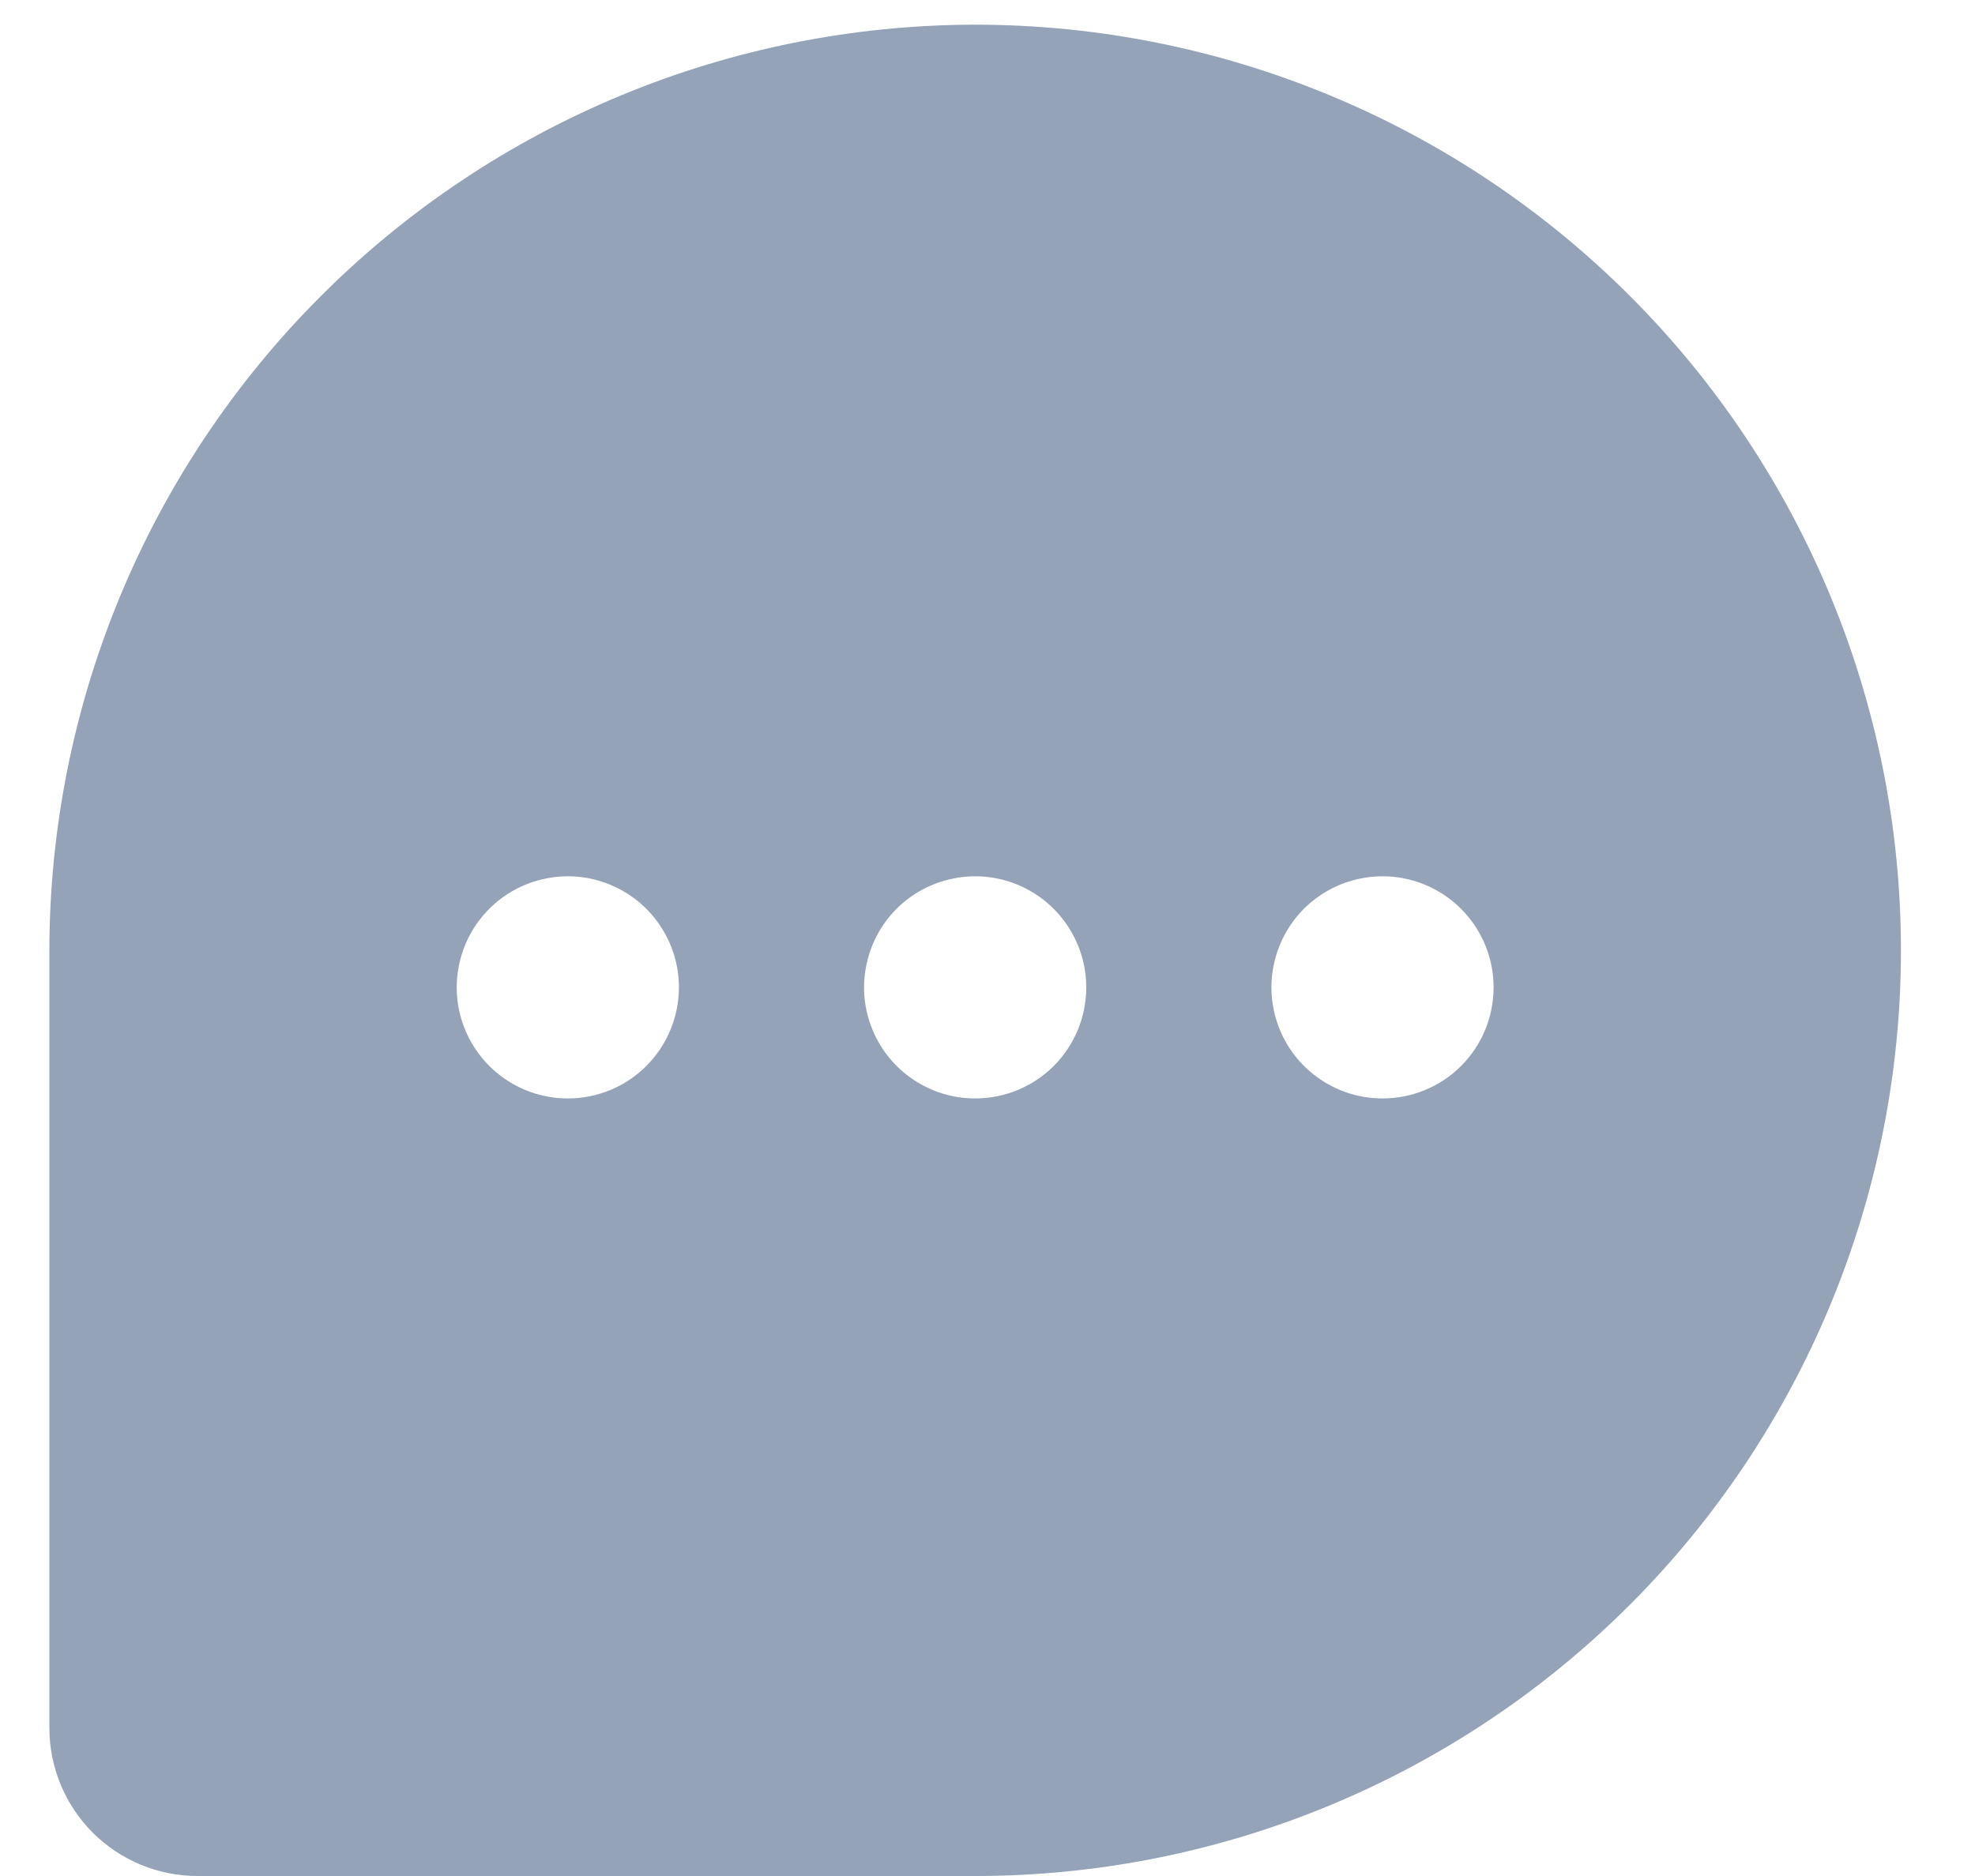
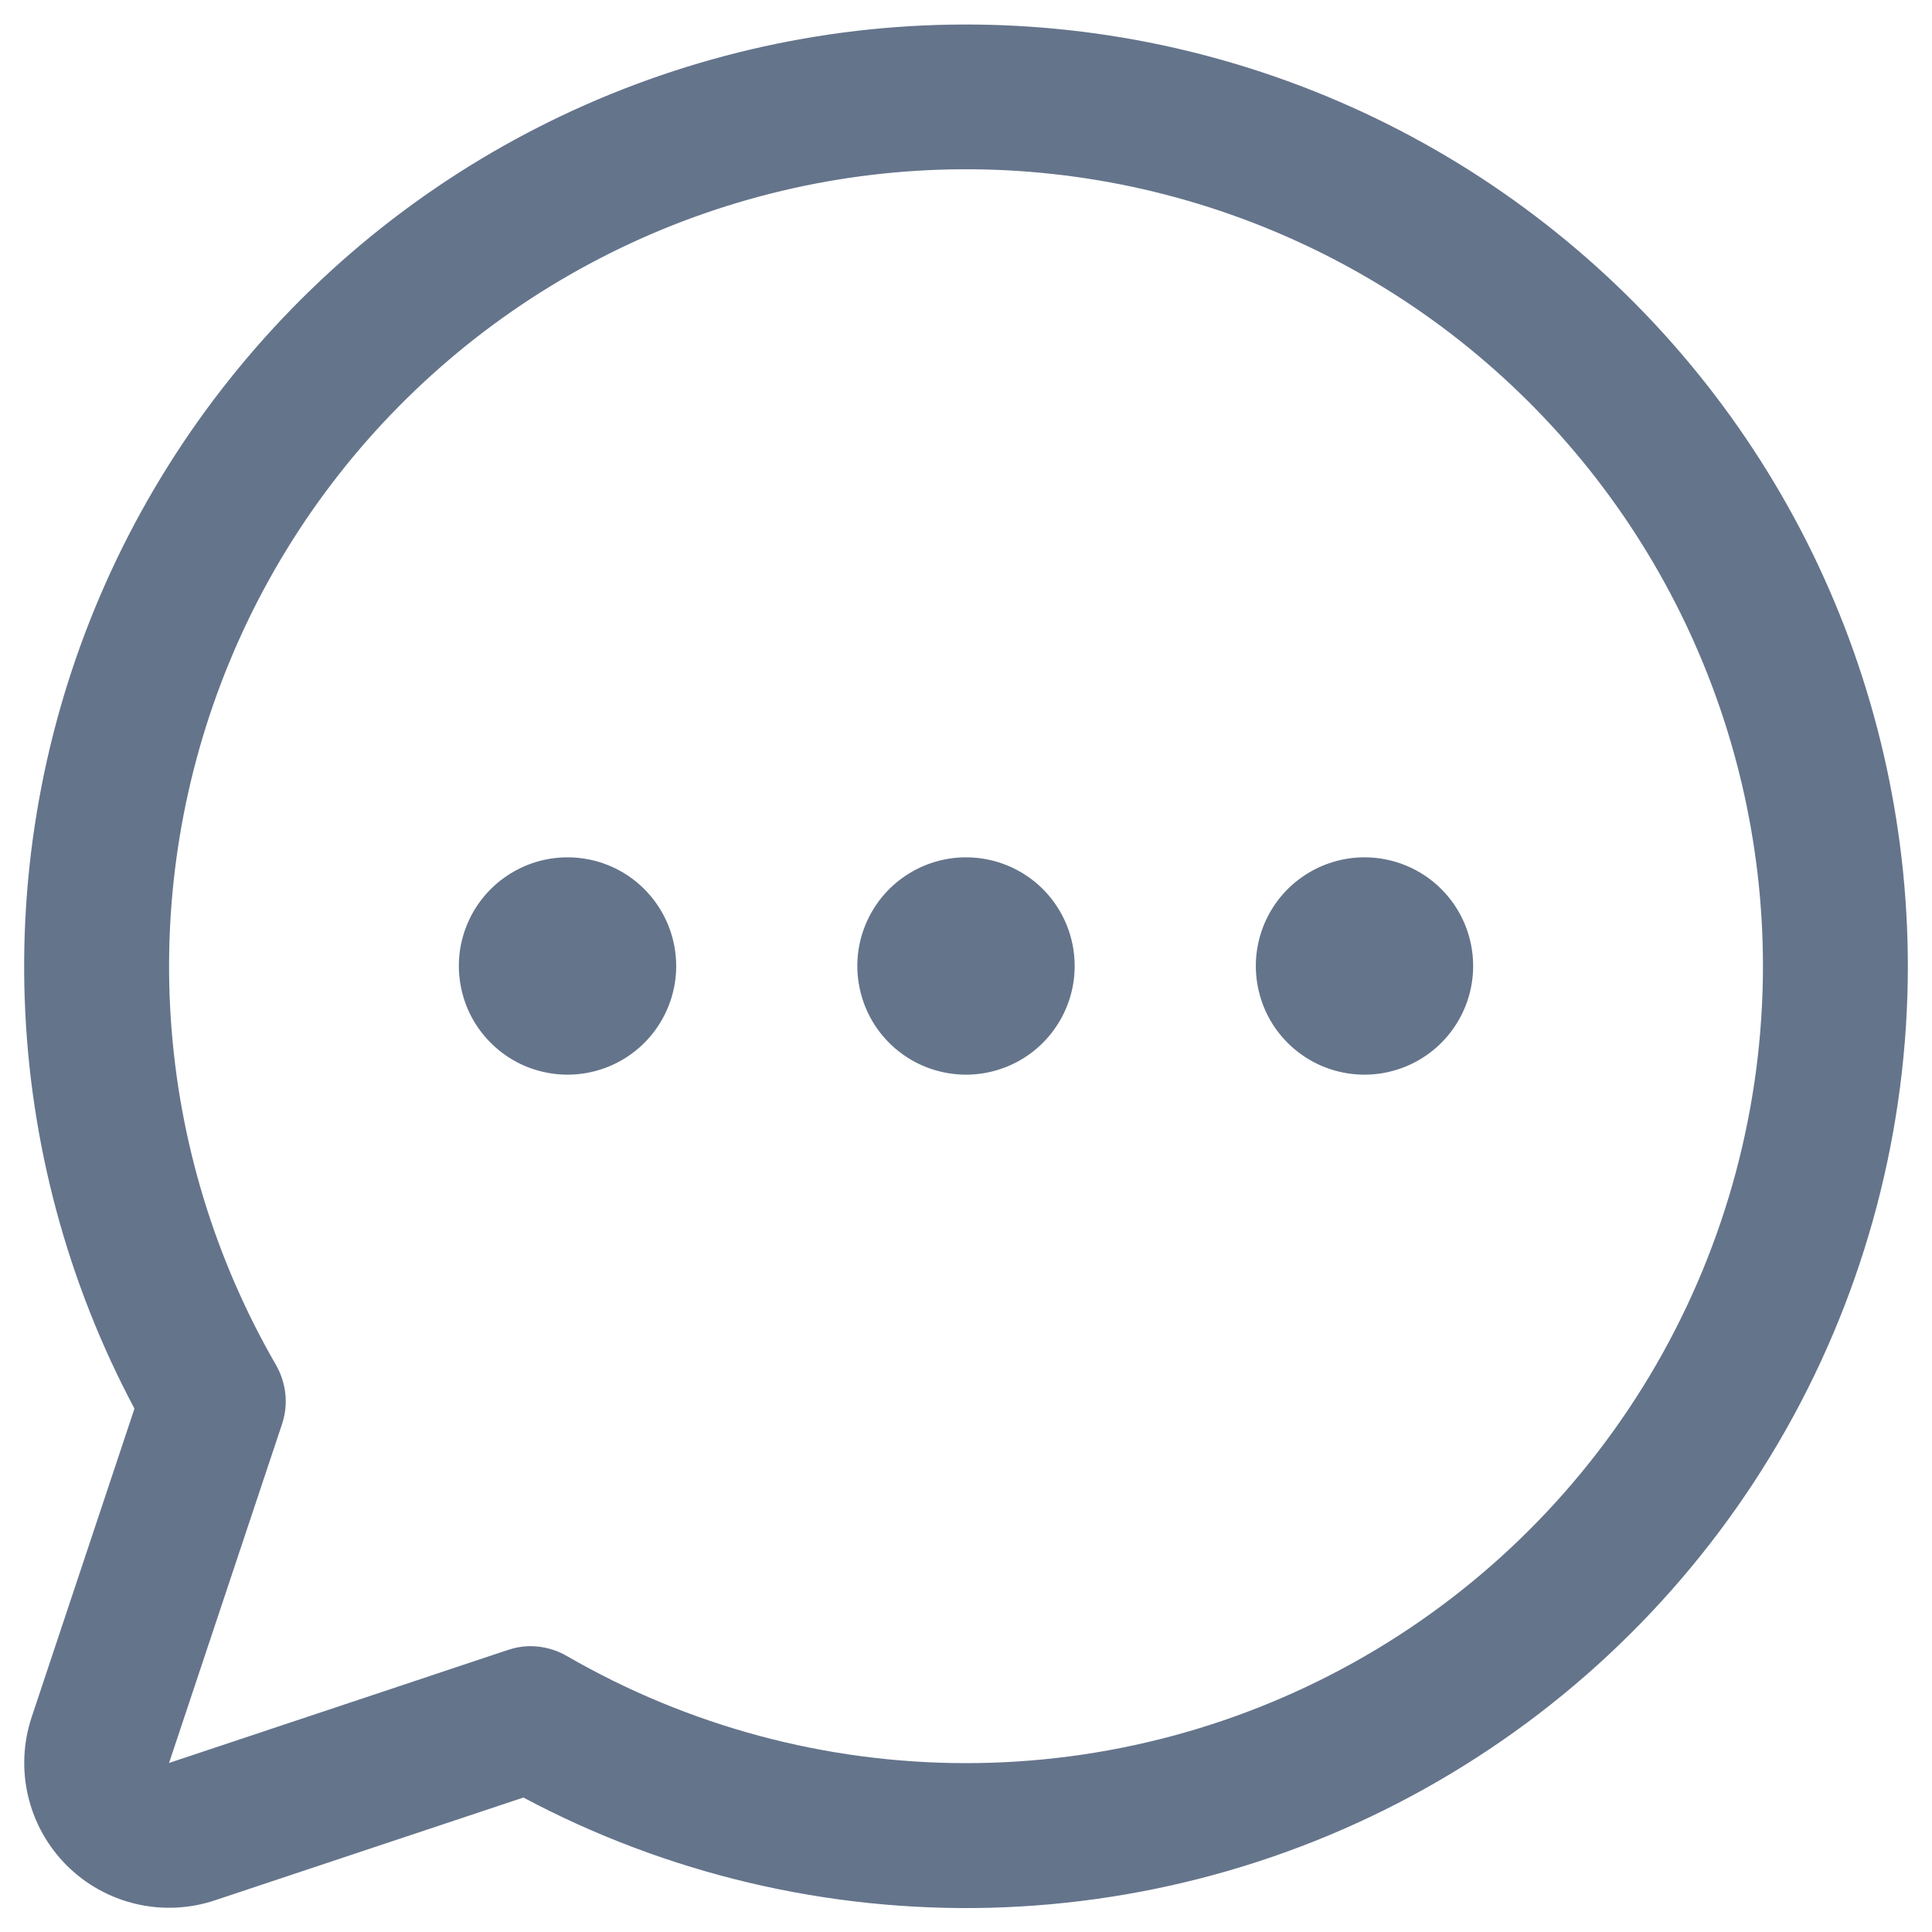
- <svg xmlns="http://www.w3.org/2000/svg" width="20" height="19" viewBox="0 0 20 19" fill="none">
-   <path d="M9.875 0.25C7.389 0.253 5.006 1.241 3.249 2.999C1.491 4.756 0.503 7.139 0.5 9.625V17.5C0.5 17.898 0.658 18.279 0.939 18.561C1.221 18.842 1.602 19 2 19H9.875C12.361 19 14.746 18.012 16.504 16.254C18.262 14.496 19.25 12.111 19.25 9.625C19.25 7.139 18.262 4.754 16.504 2.996C14.746 1.238 12.361 0.25 9.875 0.25ZM5.75 11.125C5.527 11.125 5.31 11.059 5.125 10.935C4.94 10.812 4.796 10.636 4.711 10.431C4.625 10.225 4.603 9.999 4.647 9.781C4.69 9.562 4.797 9.362 4.955 9.204C5.112 9.047 5.312 8.94 5.531 8.897C5.749 8.853 5.975 8.875 6.181 8.961C6.386 9.046 6.562 9.19 6.685 9.375C6.809 9.56 6.875 9.777 6.875 10C6.875 10.298 6.756 10.585 6.545 10.796C6.335 11.007 6.048 11.125 5.75 11.125ZM9.875 11.125C9.652 11.125 9.435 11.059 9.25 10.935C9.065 10.812 8.921 10.636 8.836 10.431C8.75 10.225 8.728 9.999 8.772 9.781C8.815 9.562 8.922 9.362 9.079 9.204C9.237 9.047 9.437 8.94 9.656 8.897C9.874 8.853 10.1 8.875 10.306 8.961C10.511 9.046 10.687 9.19 10.81 9.375C10.934 9.56 11 9.777 11 10C11 10.298 10.882 10.585 10.671 10.796C10.46 11.007 10.173 11.125 9.875 11.125ZM14 11.125C13.777 11.125 13.56 11.059 13.375 10.935C13.19 10.812 13.046 10.636 12.961 10.431C12.876 10.225 12.853 9.999 12.897 9.781C12.94 9.562 13.047 9.362 13.204 9.204C13.362 9.047 13.562 8.94 13.78 8.897C13.999 8.853 14.225 8.875 14.431 8.961C14.636 9.046 14.812 9.19 14.935 9.375C15.059 9.56 15.125 9.777 15.125 10C15.125 10.298 15.007 10.585 14.796 10.796C14.585 11.007 14.298 11.125 14 11.125Z" fill="#94A3B8" />
+ <svg xmlns="http://www.w3.org/2000/svg" width="20" height="20" viewBox="0 0 20 20" fill="none">
+   <path d="M11.125 10C11.125 10.222 11.059 10.44 10.935 10.625C10.812 10.81 10.636 10.954 10.431 11.039C10.225 11.124 9.999 11.147 9.781 11.103C9.562 11.06 9.362 10.953 9.204 10.795C9.047 10.638 8.94 10.438 8.897 10.219C8.853 10.001 8.875 9.775 8.961 9.569C9.046 9.364 9.19 9.188 9.375 9.065C9.56 8.941 9.777 8.875 10 8.875C10.298 8.875 10.585 8.993 10.796 9.204C11.007 9.415 11.125 9.702 11.125 10ZM5.875 8.875C5.652 8.875 5.435 8.941 5.25 9.065C5.065 9.188 4.921 9.364 4.836 9.569C4.75 9.775 4.728 10.001 4.772 10.219C4.815 10.438 4.922 10.638 5.08 10.795C5.237 10.953 5.437 11.06 5.656 11.103C5.874 11.147 6.1 11.124 6.306 11.039C6.511 10.954 6.687 10.81 6.81 10.625C6.934 10.44 7 10.222 7 10C7 9.702 6.881 9.415 6.67 9.204C6.46 8.993 6.173 8.875 5.875 8.875ZM14.125 8.875C13.902 8.875 13.685 8.941 13.5 9.065C13.315 9.188 13.171 9.364 13.086 9.569C13.001 9.775 12.978 10.001 13.022 10.219C13.065 10.438 13.172 10.638 13.329 10.795C13.487 10.953 13.687 11.06 13.905 11.103C14.124 11.147 14.35 11.124 14.556 11.039C14.761 10.954 14.937 10.81 15.06 10.625C15.184 10.44 15.25 10.222 15.25 10C15.25 9.702 15.132 9.415 14.921 9.204C14.71 8.993 14.423 8.875 14.125 8.875ZM19.75 10C19.75 11.683 19.315 13.338 18.486 14.803C17.657 16.268 16.463 17.494 15.02 18.36C13.577 19.227 11.934 19.705 10.251 19.749C8.569 19.792 6.903 19.399 5.418 18.608L2.225 19.672C1.961 19.76 1.677 19.773 1.406 19.709C1.135 19.645 0.887 19.507 0.69 19.31C0.493 19.113 0.355 18.865 0.291 18.594C0.227 18.323 0.24 18.039 0.328 17.775L1.392 14.582C0.696 13.275 0.308 11.826 0.256 10.346C0.204 8.866 0.49 7.393 1.092 6.04C1.694 4.687 2.597 3.489 3.731 2.536C4.865 1.584 6.202 0.903 7.639 0.544C9.076 0.185 10.575 0.159 12.024 0.466C13.473 0.774 14.833 1.407 16 2.319C17.168 3.23 18.112 4.396 18.762 5.726C19.411 7.057 19.749 8.519 19.75 10ZM18.25 10C18.25 8.734 17.958 7.486 17.398 6.351C16.838 5.216 16.024 4.226 15.02 3.455C14.016 2.685 12.848 2.157 11.607 1.91C10.365 1.664 9.084 1.706 7.862 2.034C6.64 2.362 5.509 2.967 4.558 3.802C3.607 4.636 2.86 5.679 2.377 6.848C1.893 8.018 1.685 9.283 1.768 10.545C1.851 11.808 2.224 13.035 2.857 14.13C2.91 14.223 2.943 14.325 2.954 14.43C2.965 14.536 2.953 14.643 2.919 14.744L1.75 18.25L5.256 17.081C5.333 17.055 5.413 17.041 5.493 17.041C5.625 17.042 5.755 17.077 5.868 17.143C7.123 17.868 8.546 18.251 9.995 18.252C11.444 18.253 12.867 17.872 14.123 17.148C15.378 16.424 16.42 15.382 17.145 14.127C17.869 12.872 18.25 11.449 18.25 10Z" fill="#64748B" />
</svg>
